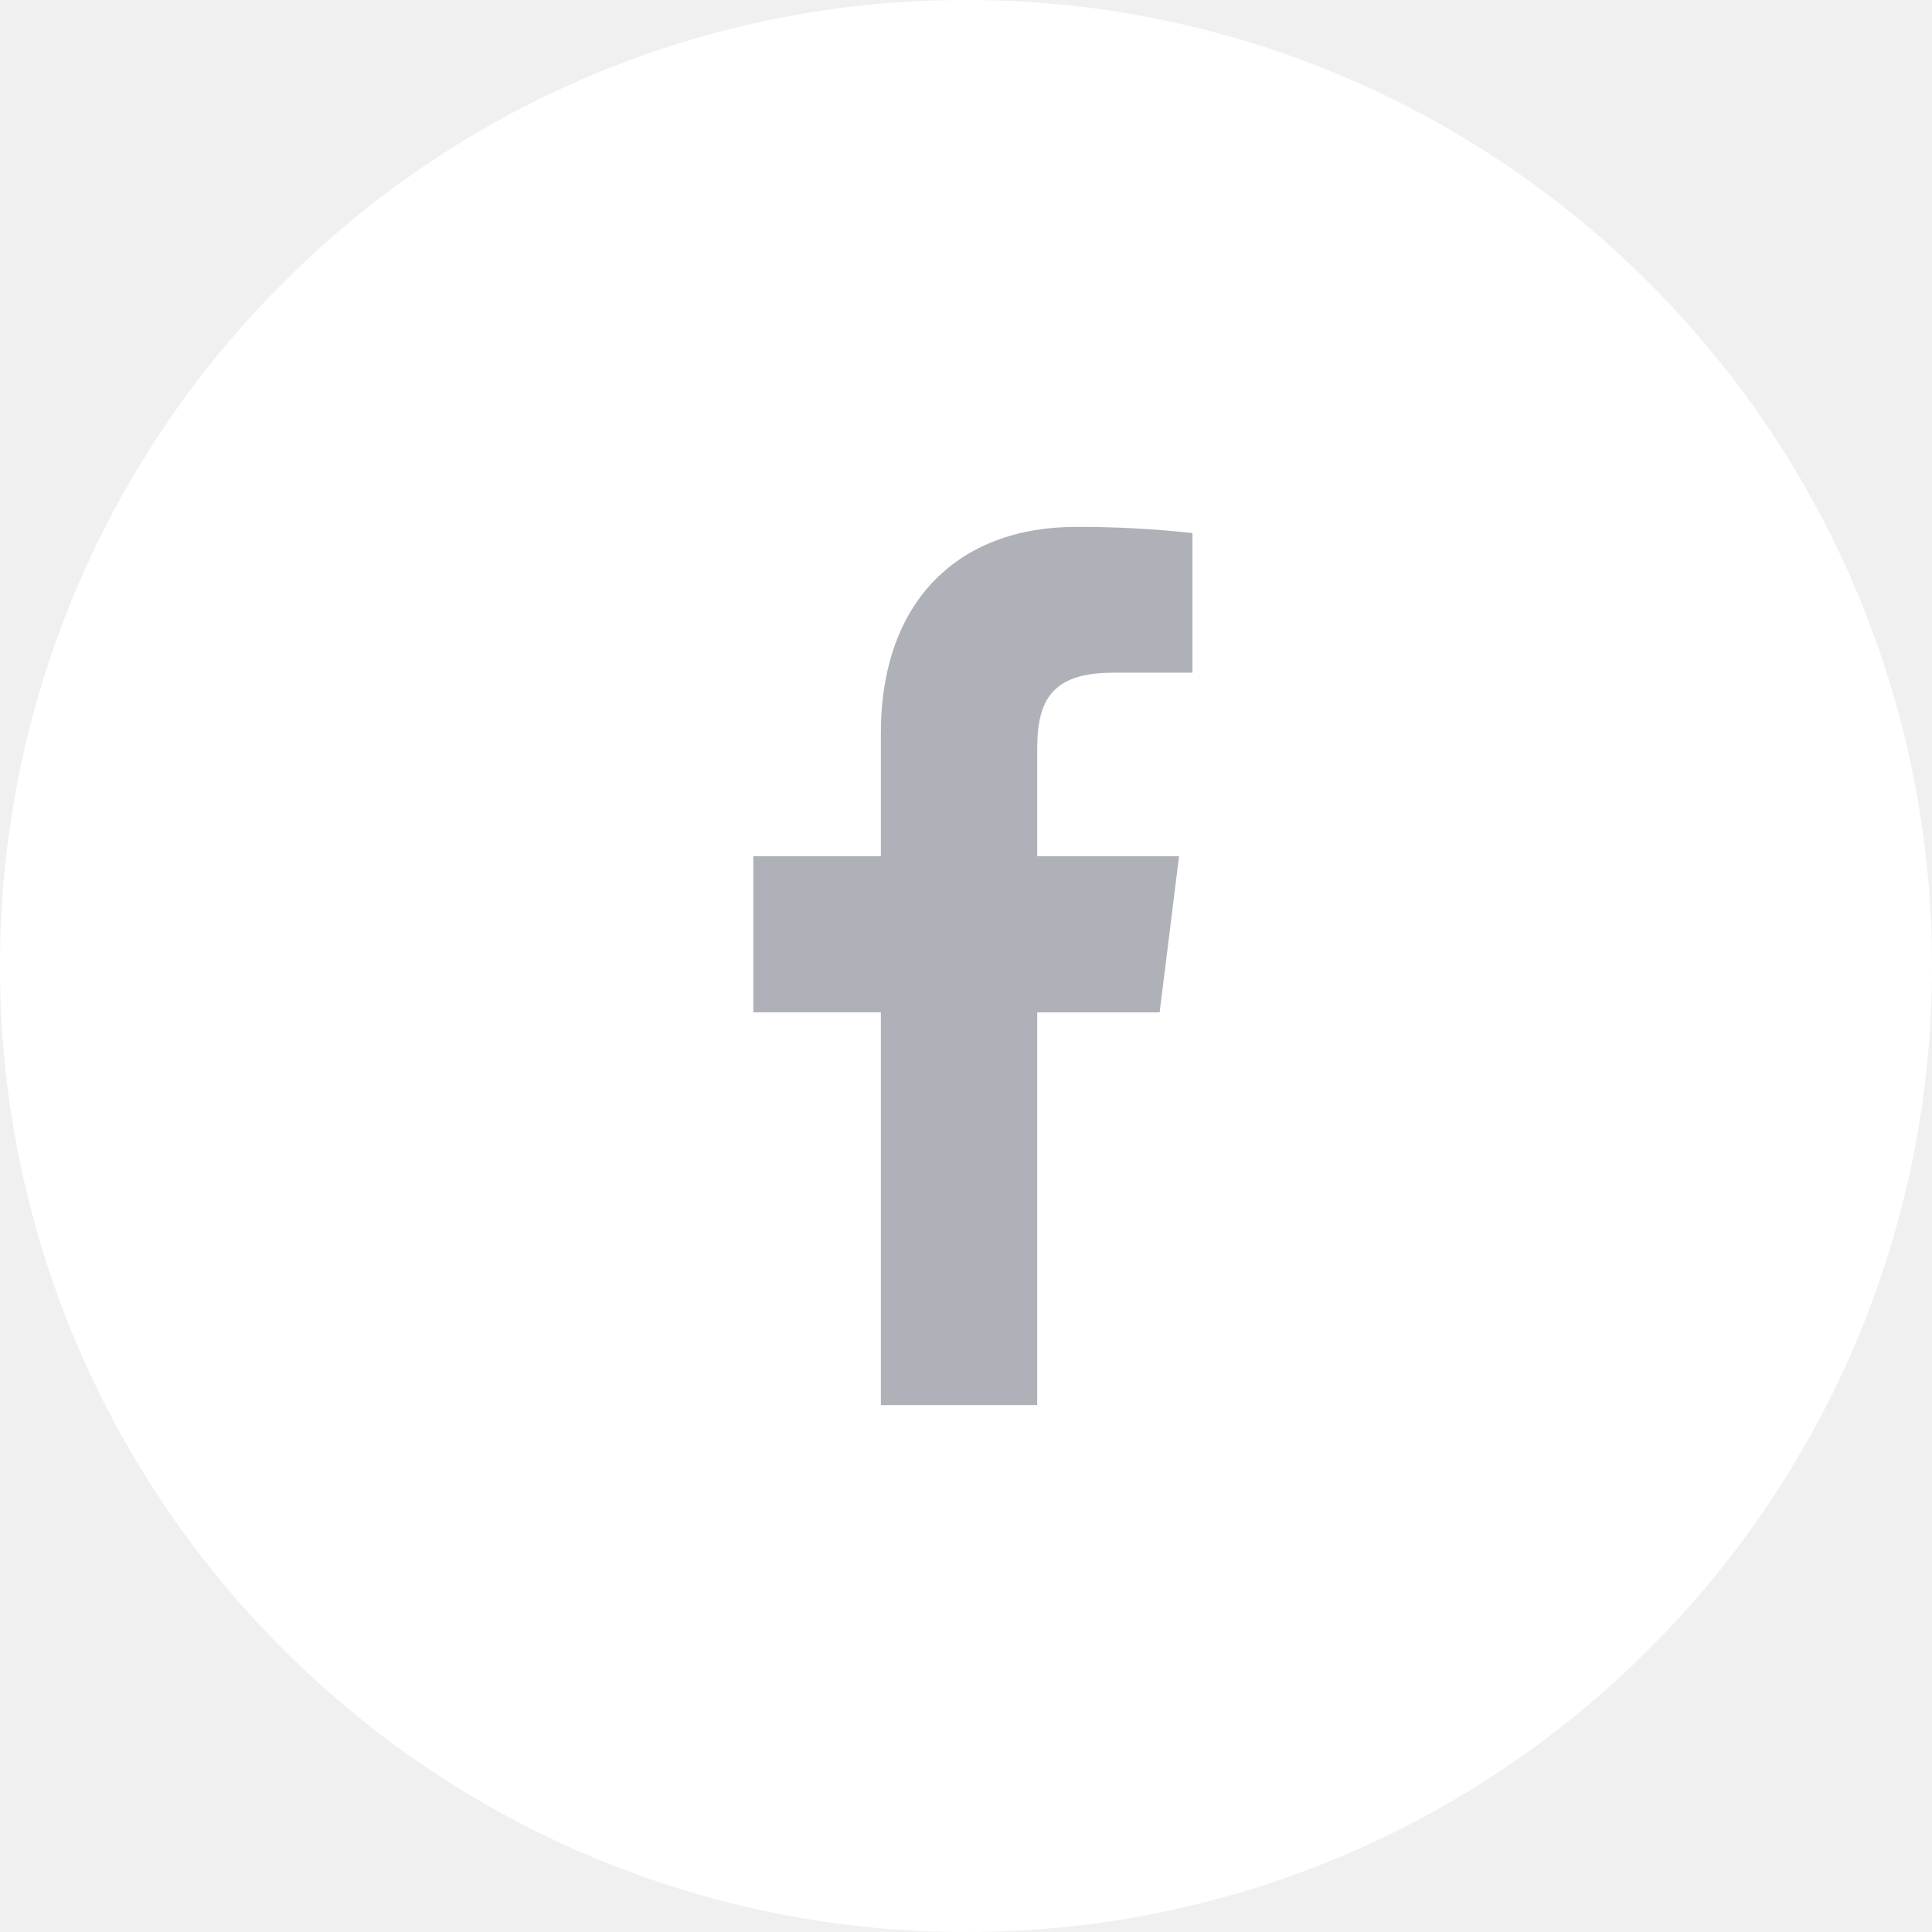
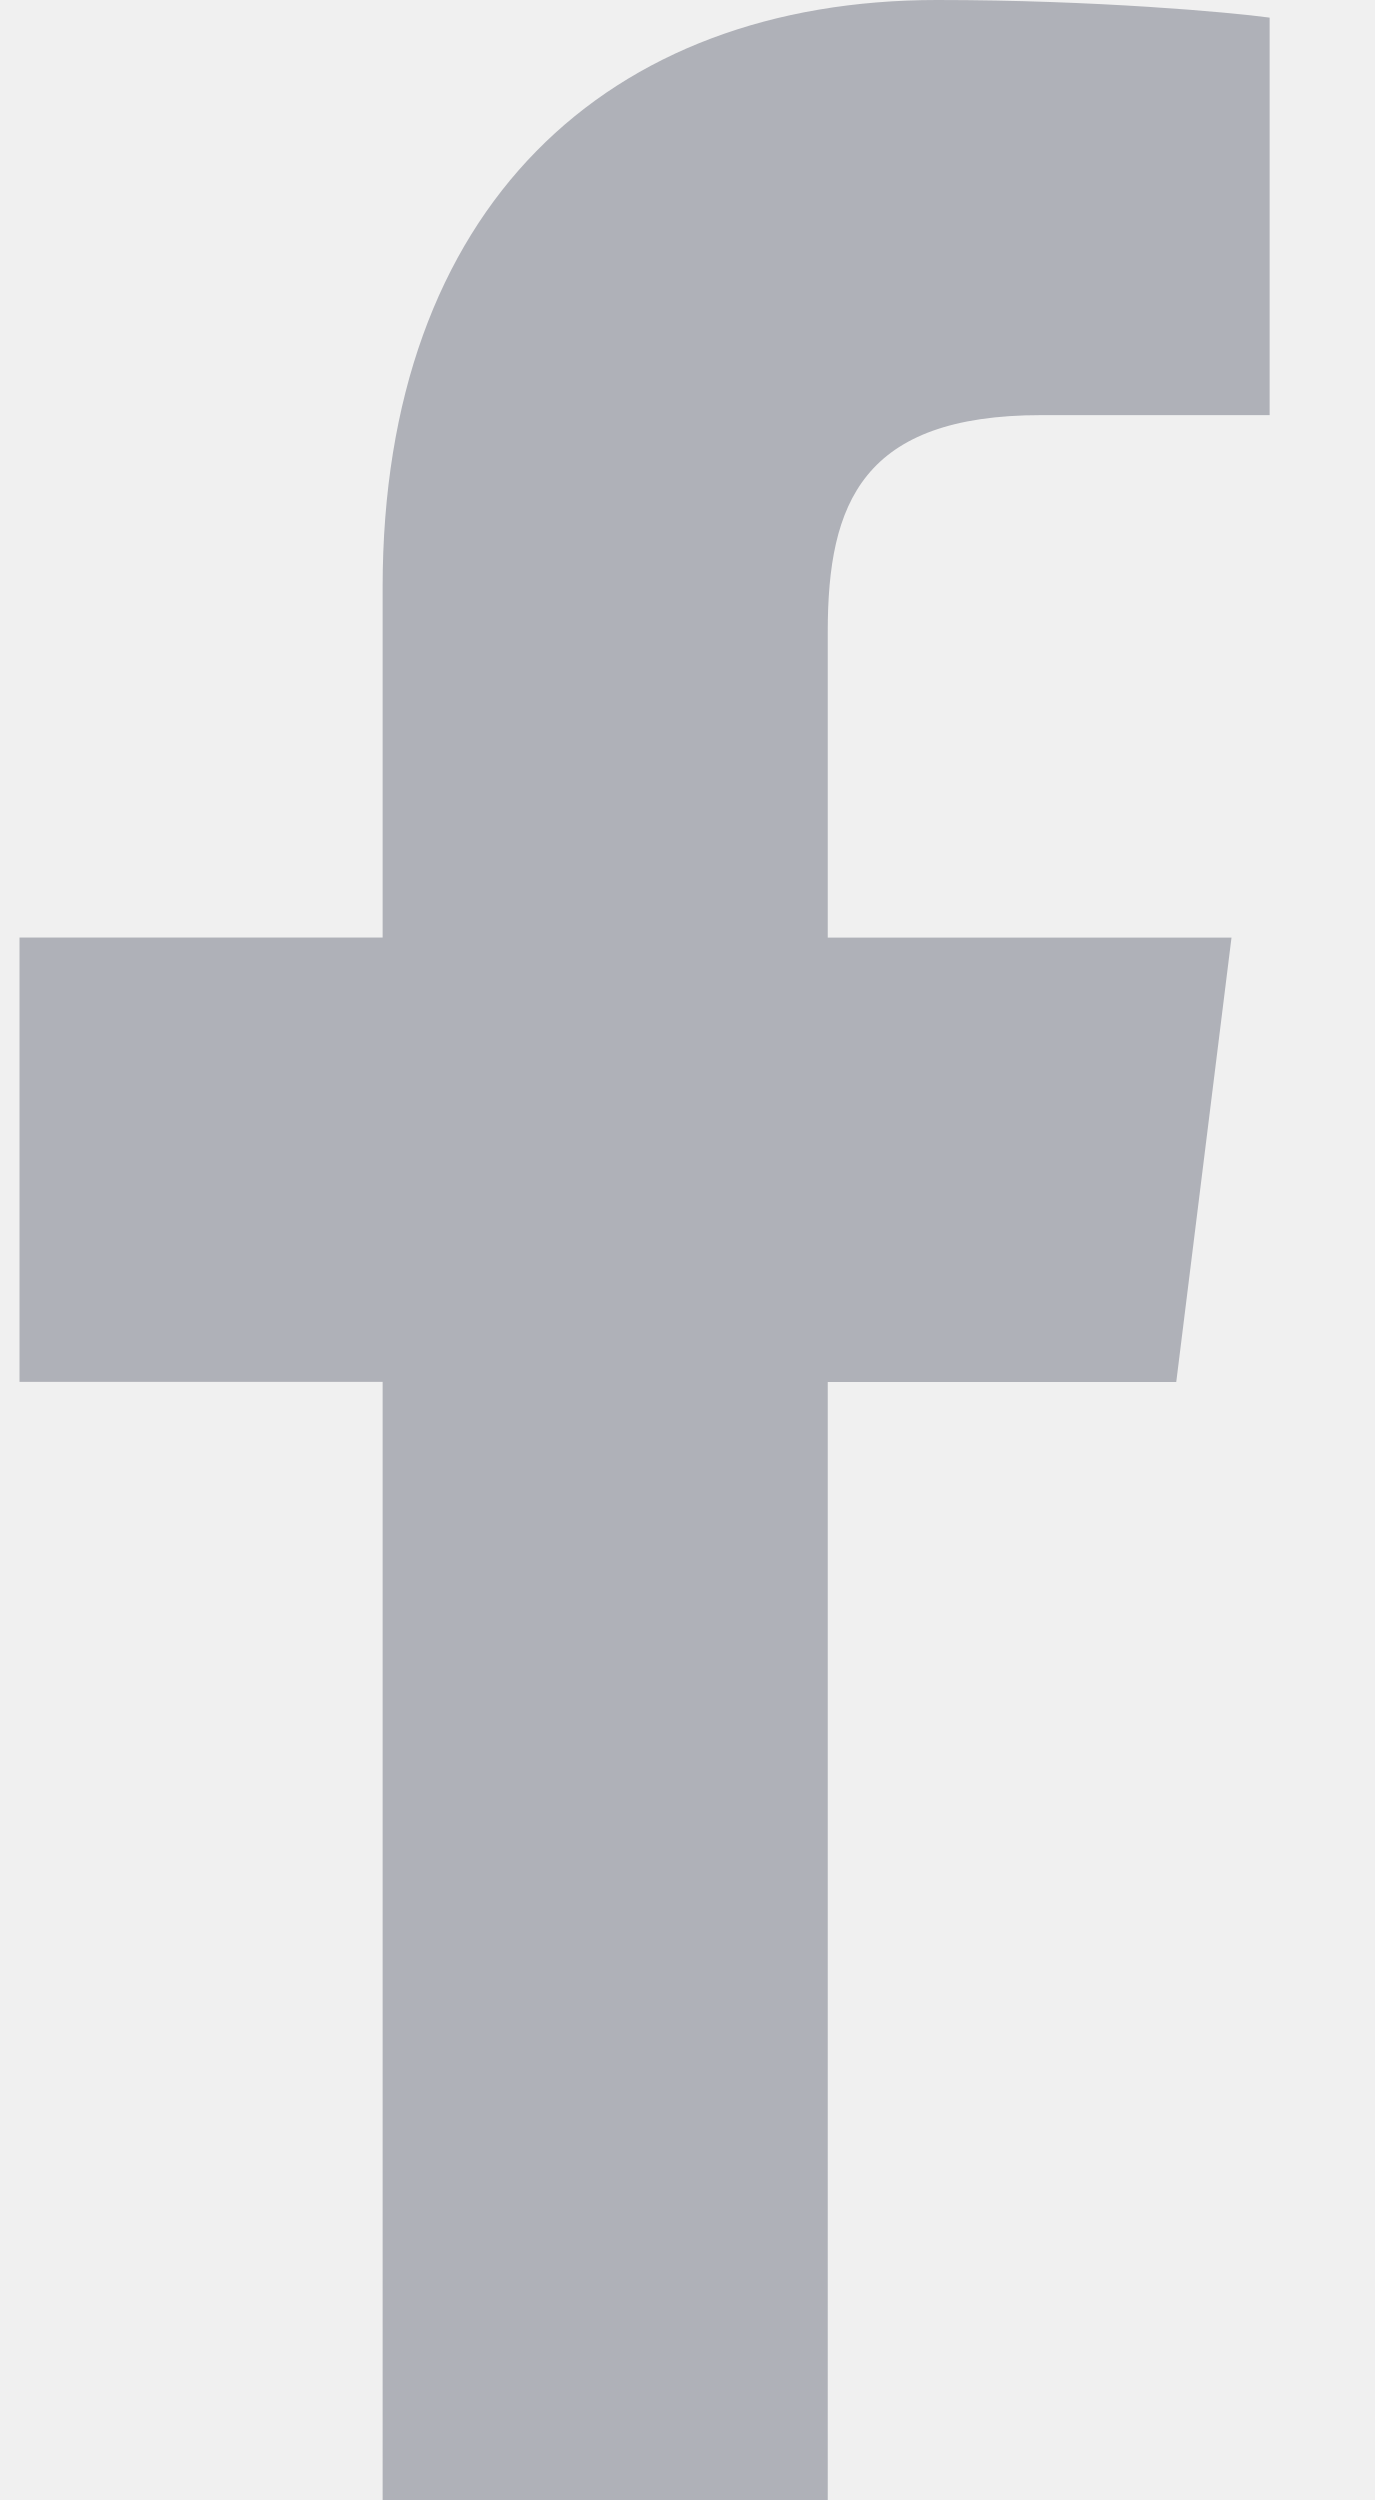
- <svg xmlns="http://www.w3.org/2000/svg" width="44" height="44" fill="none">
-   <path d="M44 22a21.931 21.931 0 0 1-6.444 15.556A21.931 21.931 0 0 1 22 44a21.931 21.931 0 0 1-15.556-6.444A21.931 21.931 0 0 1 0 22 21.931 21.931 0 0 1 6.444 6.444 21.931 21.931 0 0 1 22 0a21.931 21.931 0 0 1 15.556 6.444A21.931 21.931 0 0 1 44 22Z" fill="#fff" />
-   <g clip-path="url(#a)">
-     <path d="M25.33 15.32h1.827v-3.18a23.59 23.59 0 0 0-2.66-.14c-2.633 0-4.436 1.656-4.436 4.7v2.8h-2.905v3.555h2.905V32h3.561v-8.944h2.788l.442-3.555h-3.23v-2.45c0-1.027.277-1.73 1.709-1.73Z" fill="#AFB1B8" />
-   </g>
-   <defs>
-     <clipPath id="a">
-       <path fill="#fff" transform="translate(12 12)" d="M0 0h20v20H0z" />
-     </clipPath>
-   </defs>
+ <svg xmlns="http://www.w3.org/2000/svg" width="11" height="20" viewBox="0 0 11 20" fill="none">
+   <path d="M8.331 3.321H10.157V0.141C9.842 0.098 8.758 0 7.497 0C4.864 0 3.061 1.656 3.061 4.699V7.5H0.156V11.055H3.061V20H6.622V11.056H9.41L9.852 7.501H6.622V5.052C6.622 4.024 6.899 3.321 8.331 3.321V3.321Z" fill="#AFB1B8" />
</svg>
